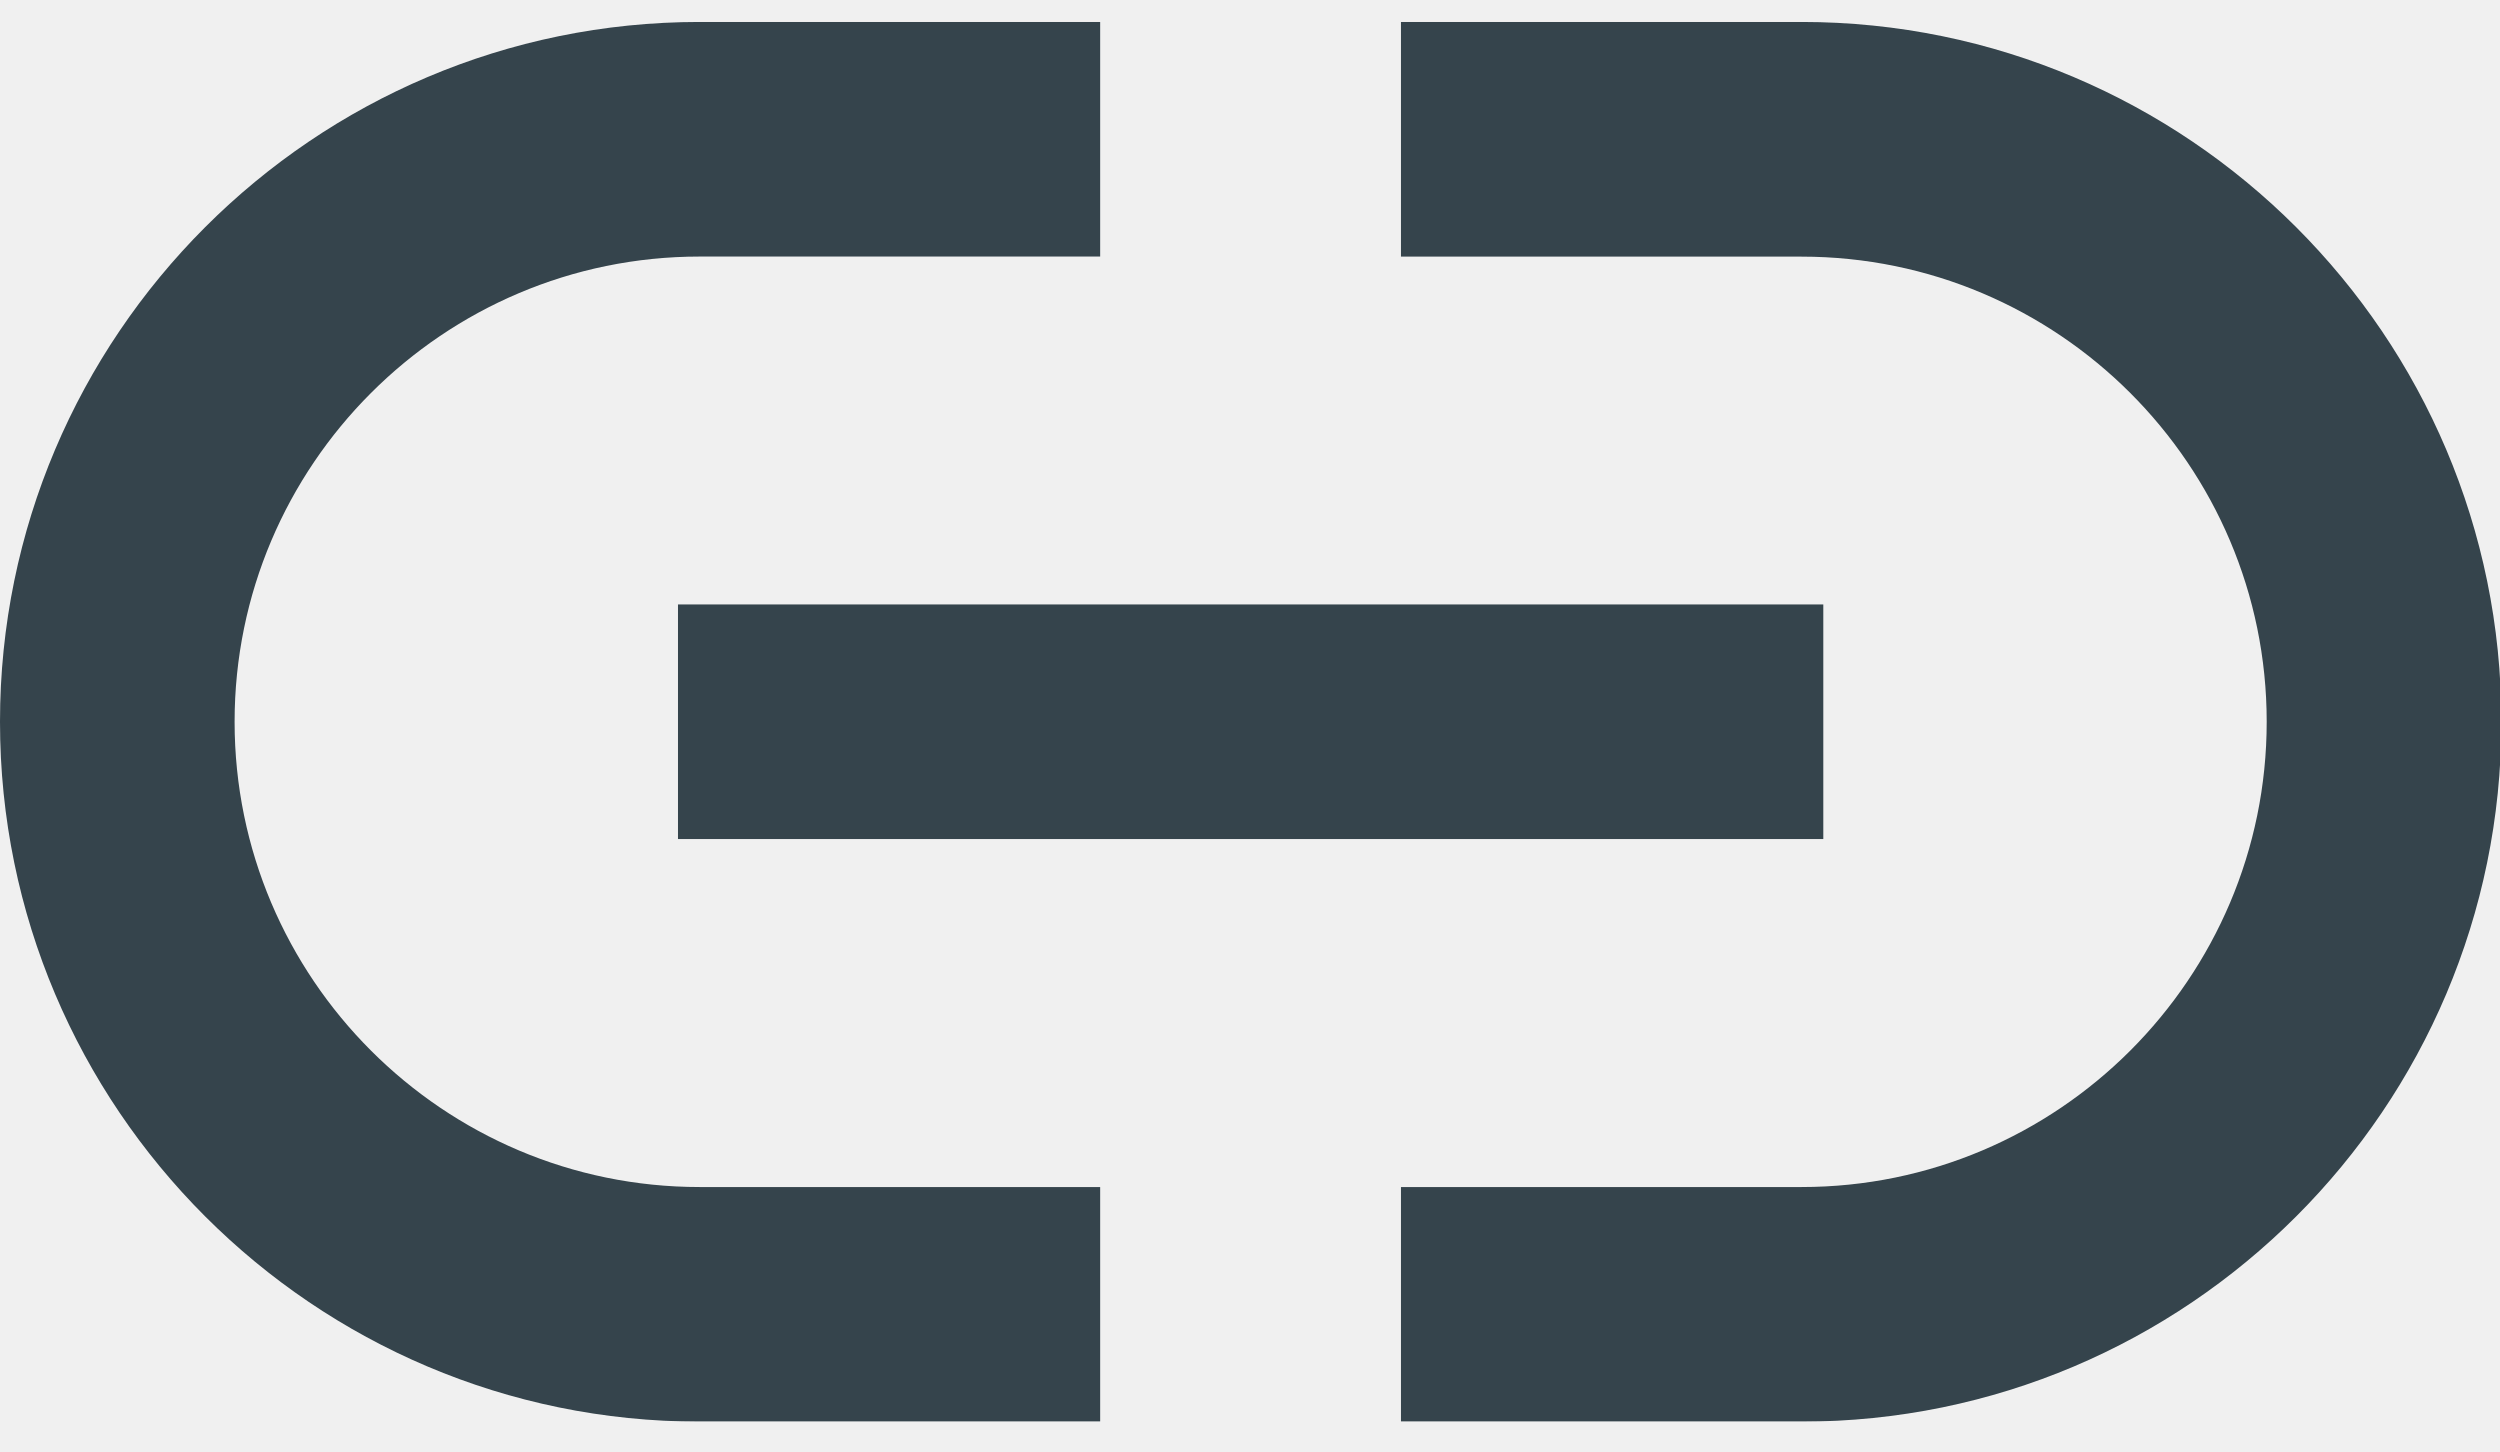
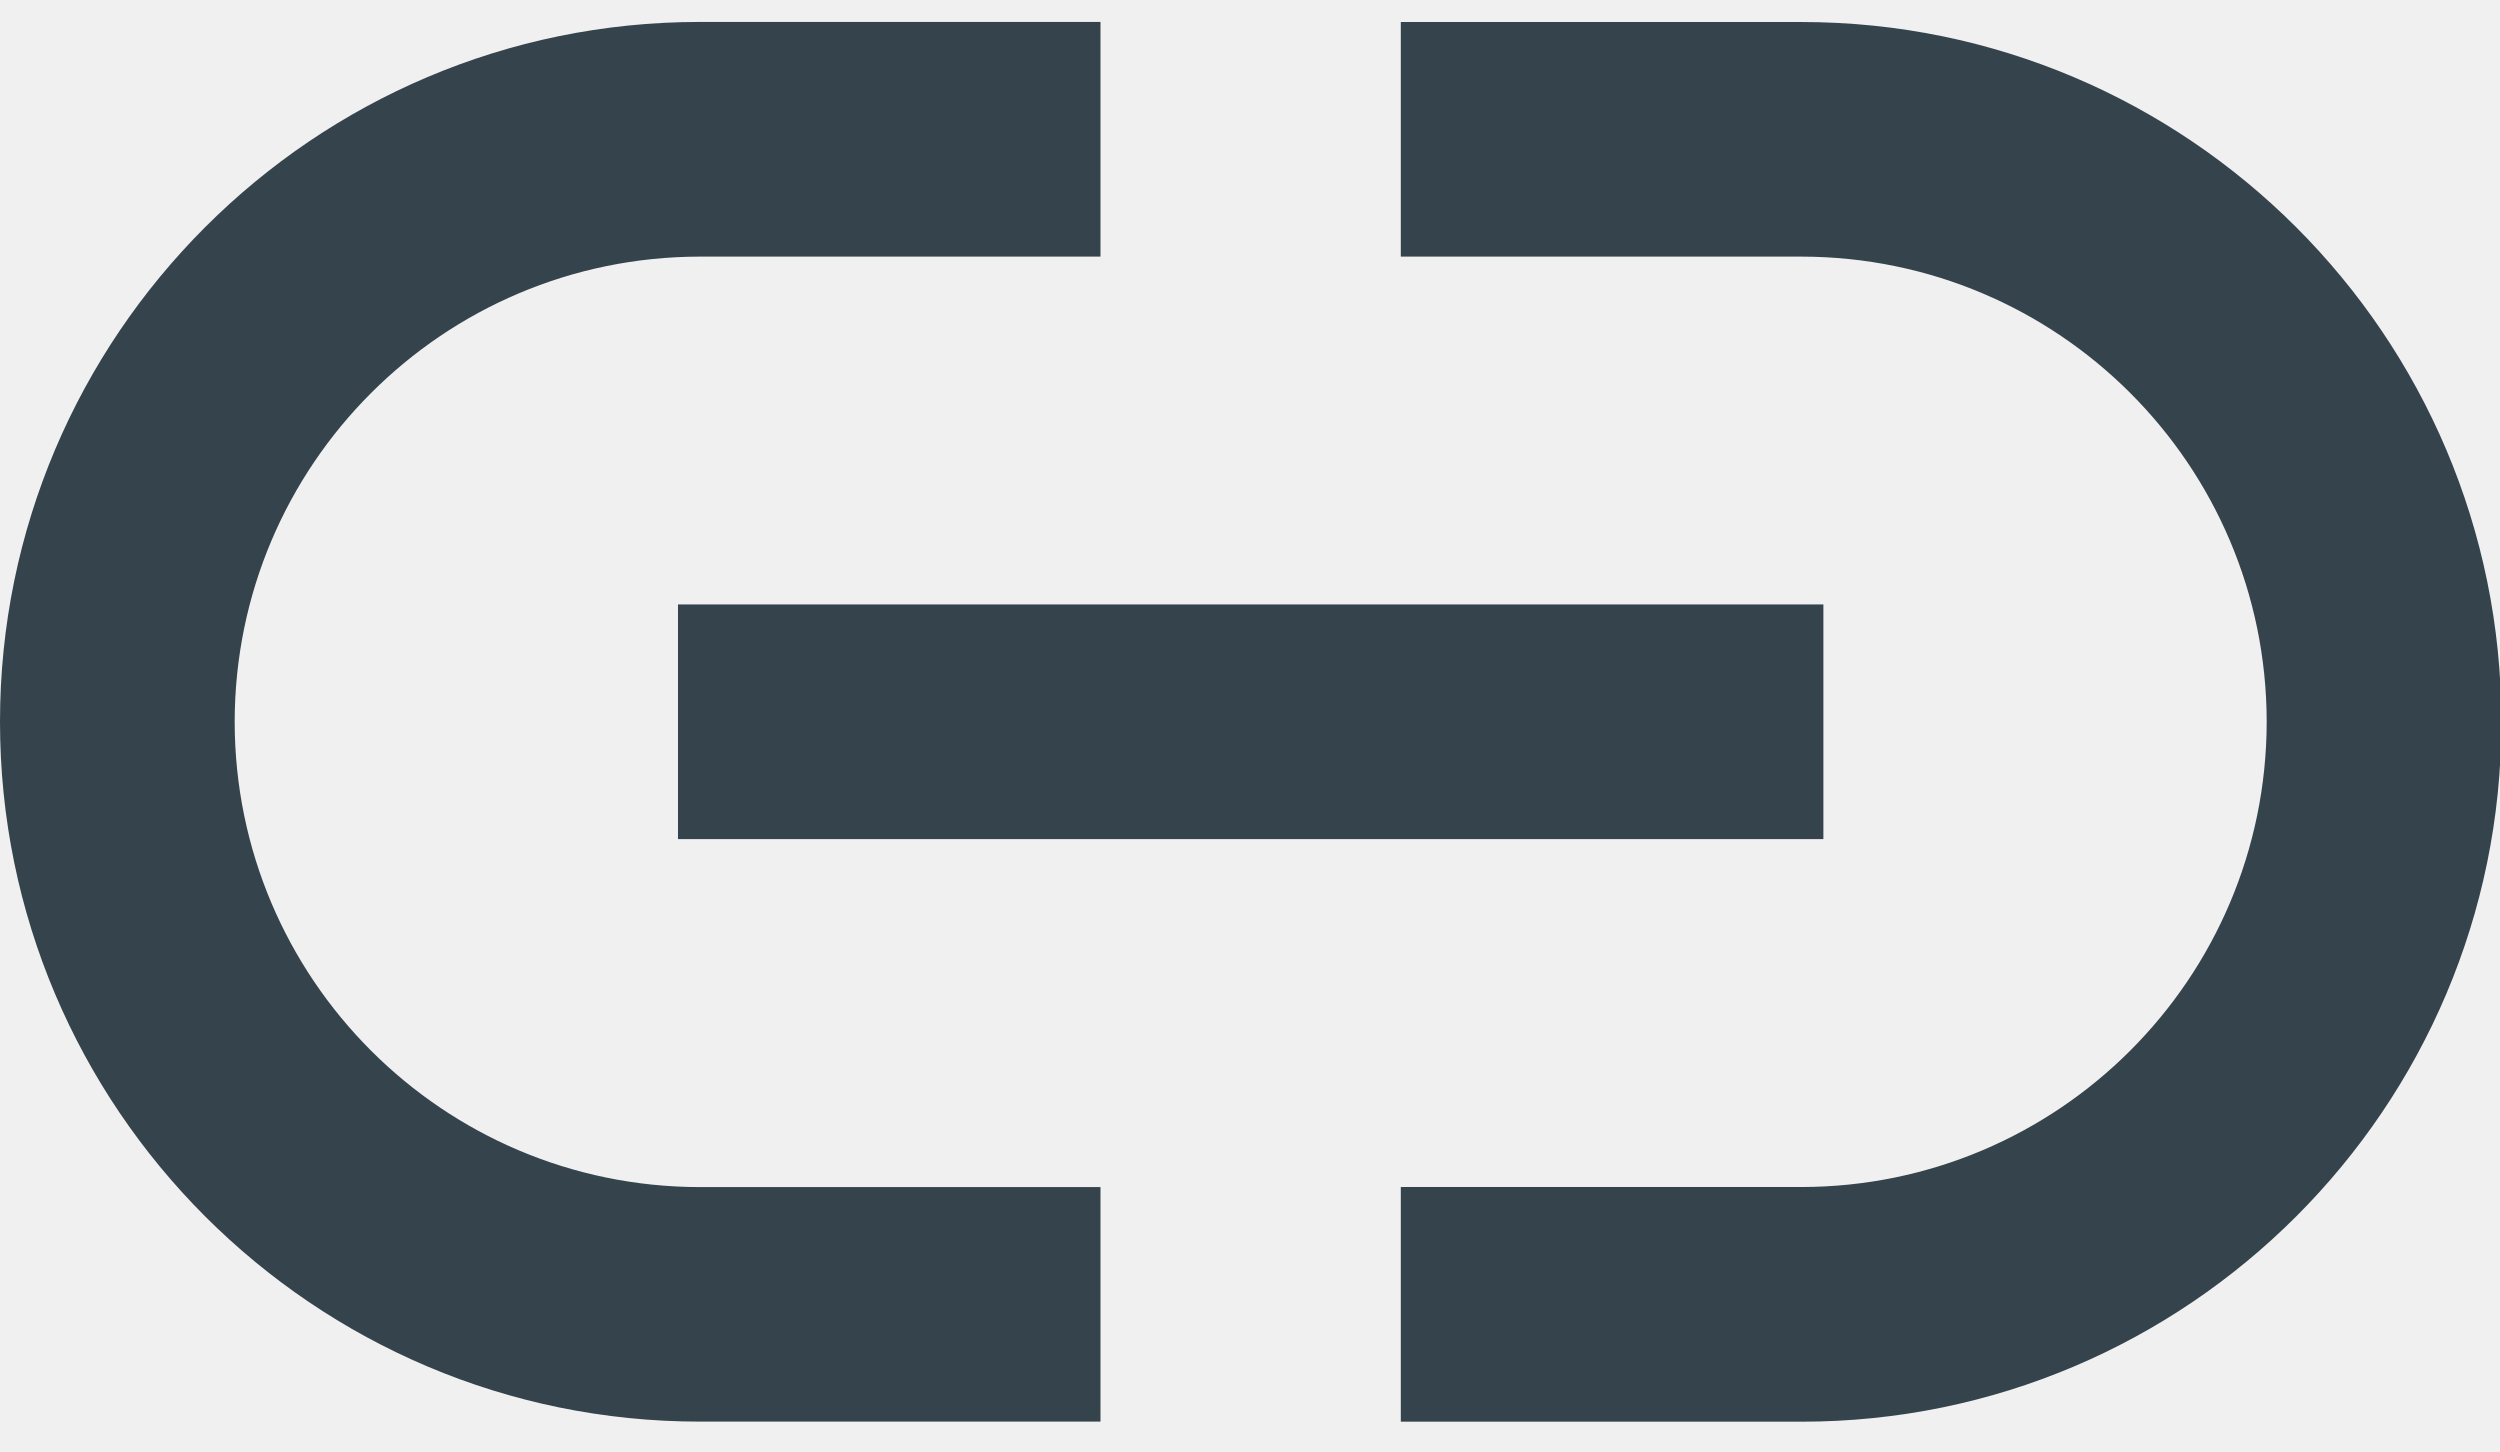
- <svg xmlns="http://www.w3.org/2000/svg" xmlns:xlink="http://www.w3.org/1999/xlink" width="31px" height="18px" viewBox="0 0 31 18" version="1.1">
-   <defs>
-     <polygon id="path-1" points="0 0.099 13.645 0.099 13.645 17.455 0 17.455" />
-     <polygon id="path-3" points="1.37 0.099 15.017 0.099 15.017 17.455 1.37 17.455" />
-     <polygon id="path-5" points="0 18.81 31.017 18.81 31.017 1.454 0 1.454" />
-   </defs>
-   <g id="Markenportal" stroke="none" stroke-width="1" fill="none" fill-rule="evenodd">
-     <g id="Artboard-Copy-6" transform="translate(-1118, -9048)">
-       <g id="i--link" transform="translate(1112, 9035)">
-         <rect id="Rectangle" x="0" y="0" width="44" height="44" />
-         <g id="1-Atoms-/-1.5-Icons-/-20-Mailbox_Link" transform="translate(6, 6)">
-           <g id="Group-9" transform="translate(0, 5.818182)">
-             <g id="Group-3" transform="translate(0, 1.355055)">
-               <mask id="mask-2" fill="white">
-                 <use xlink:href="#path-1" />
-               </mask>
-               <g id="Clip-2" />
-               <path d="M2.909,8.777 C2.909,5.596 5.497,3.008 8.676,3.008 L13.645,3.008 L13.645,0.099 L8.676,0.099 C3.892,0.099 0,3.992 0,8.777 C0,13.562 3.892,17.455 8.676,17.455 L13.645,17.455 L13.645,14.546 L8.676,14.546 C5.497,14.546 2.909,11.958 2.909,8.777" id="Fill-1" fill="#35444C" mask="url(#mask-2)" />
-             </g>
-             <g id="Group-6" transform="translate(16, 1.355055)">
-               <mask id="mask-4" fill="white">
-                 <use xlink:href="#path-3" />
-               </mask>
-               <g id="Clip-5" />
-               <path d="M6.339,0.099 L1.37,0.099 L1.37,3.009 L6.339,3.009 C9.52,3.009 12.107,5.596 12.107,8.777 C12.107,11.957 9.52,14.546 6.339,14.546 L1.37,14.546 L1.37,17.455 L6.339,17.455 C11.124,17.455 15.017,13.563 15.017,8.777 C15.017,3.992 11.124,0.099 6.339,0.099" id="Fill-4" fill="#35444C" mask="url(#mask-4)" />
-             </g>
-             <mask id="mask-6" fill="white">
-               <use xlink:href="#path-5" />
-             </mask>
-             <g id="Clip-8" />
-             <polygon id="Fill-7" fill="#35444C" mask="url(#mask-6)" points="8.407 11.586 22.609 11.586 22.609 8.677 8.407 8.677" />
-           </g>
-         </g>
-       </g>
-     </g>
+ <svg xmlns="http://www.w3.org/2000/svg" width="31" height="18">
+   <g fill="none" fill-rule="evenodd">
+     <path d="M-6-13h44v44H-6z" />
+     <path d="M2.91 8.95a5.775 5.775 0 0 1 5.766-5.768h4.97V.272h-4.97C3.892.272 0 4.165 0 8.95c0 4.786 3.892 8.678 8.676 8.678h4.97V14.72h-4.97A5.775 5.775 0 0 1 2.91 8.95M22.339.273H17.37v2.909h4.969a5.775 5.775 0 0 1 5.768 5.769 5.776 5.776 0 0 1-5.768 5.768H17.37v2.91h4.969c4.785 0 8.678-3.893 8.678-8.678 0-4.786-3.893-8.678-8.678-8.678" fill="#35444C" />
+     <path fill="#35444C" d="M8.407 10.405H22.61v-2.91H8.407z" />
  </g>
</svg>
